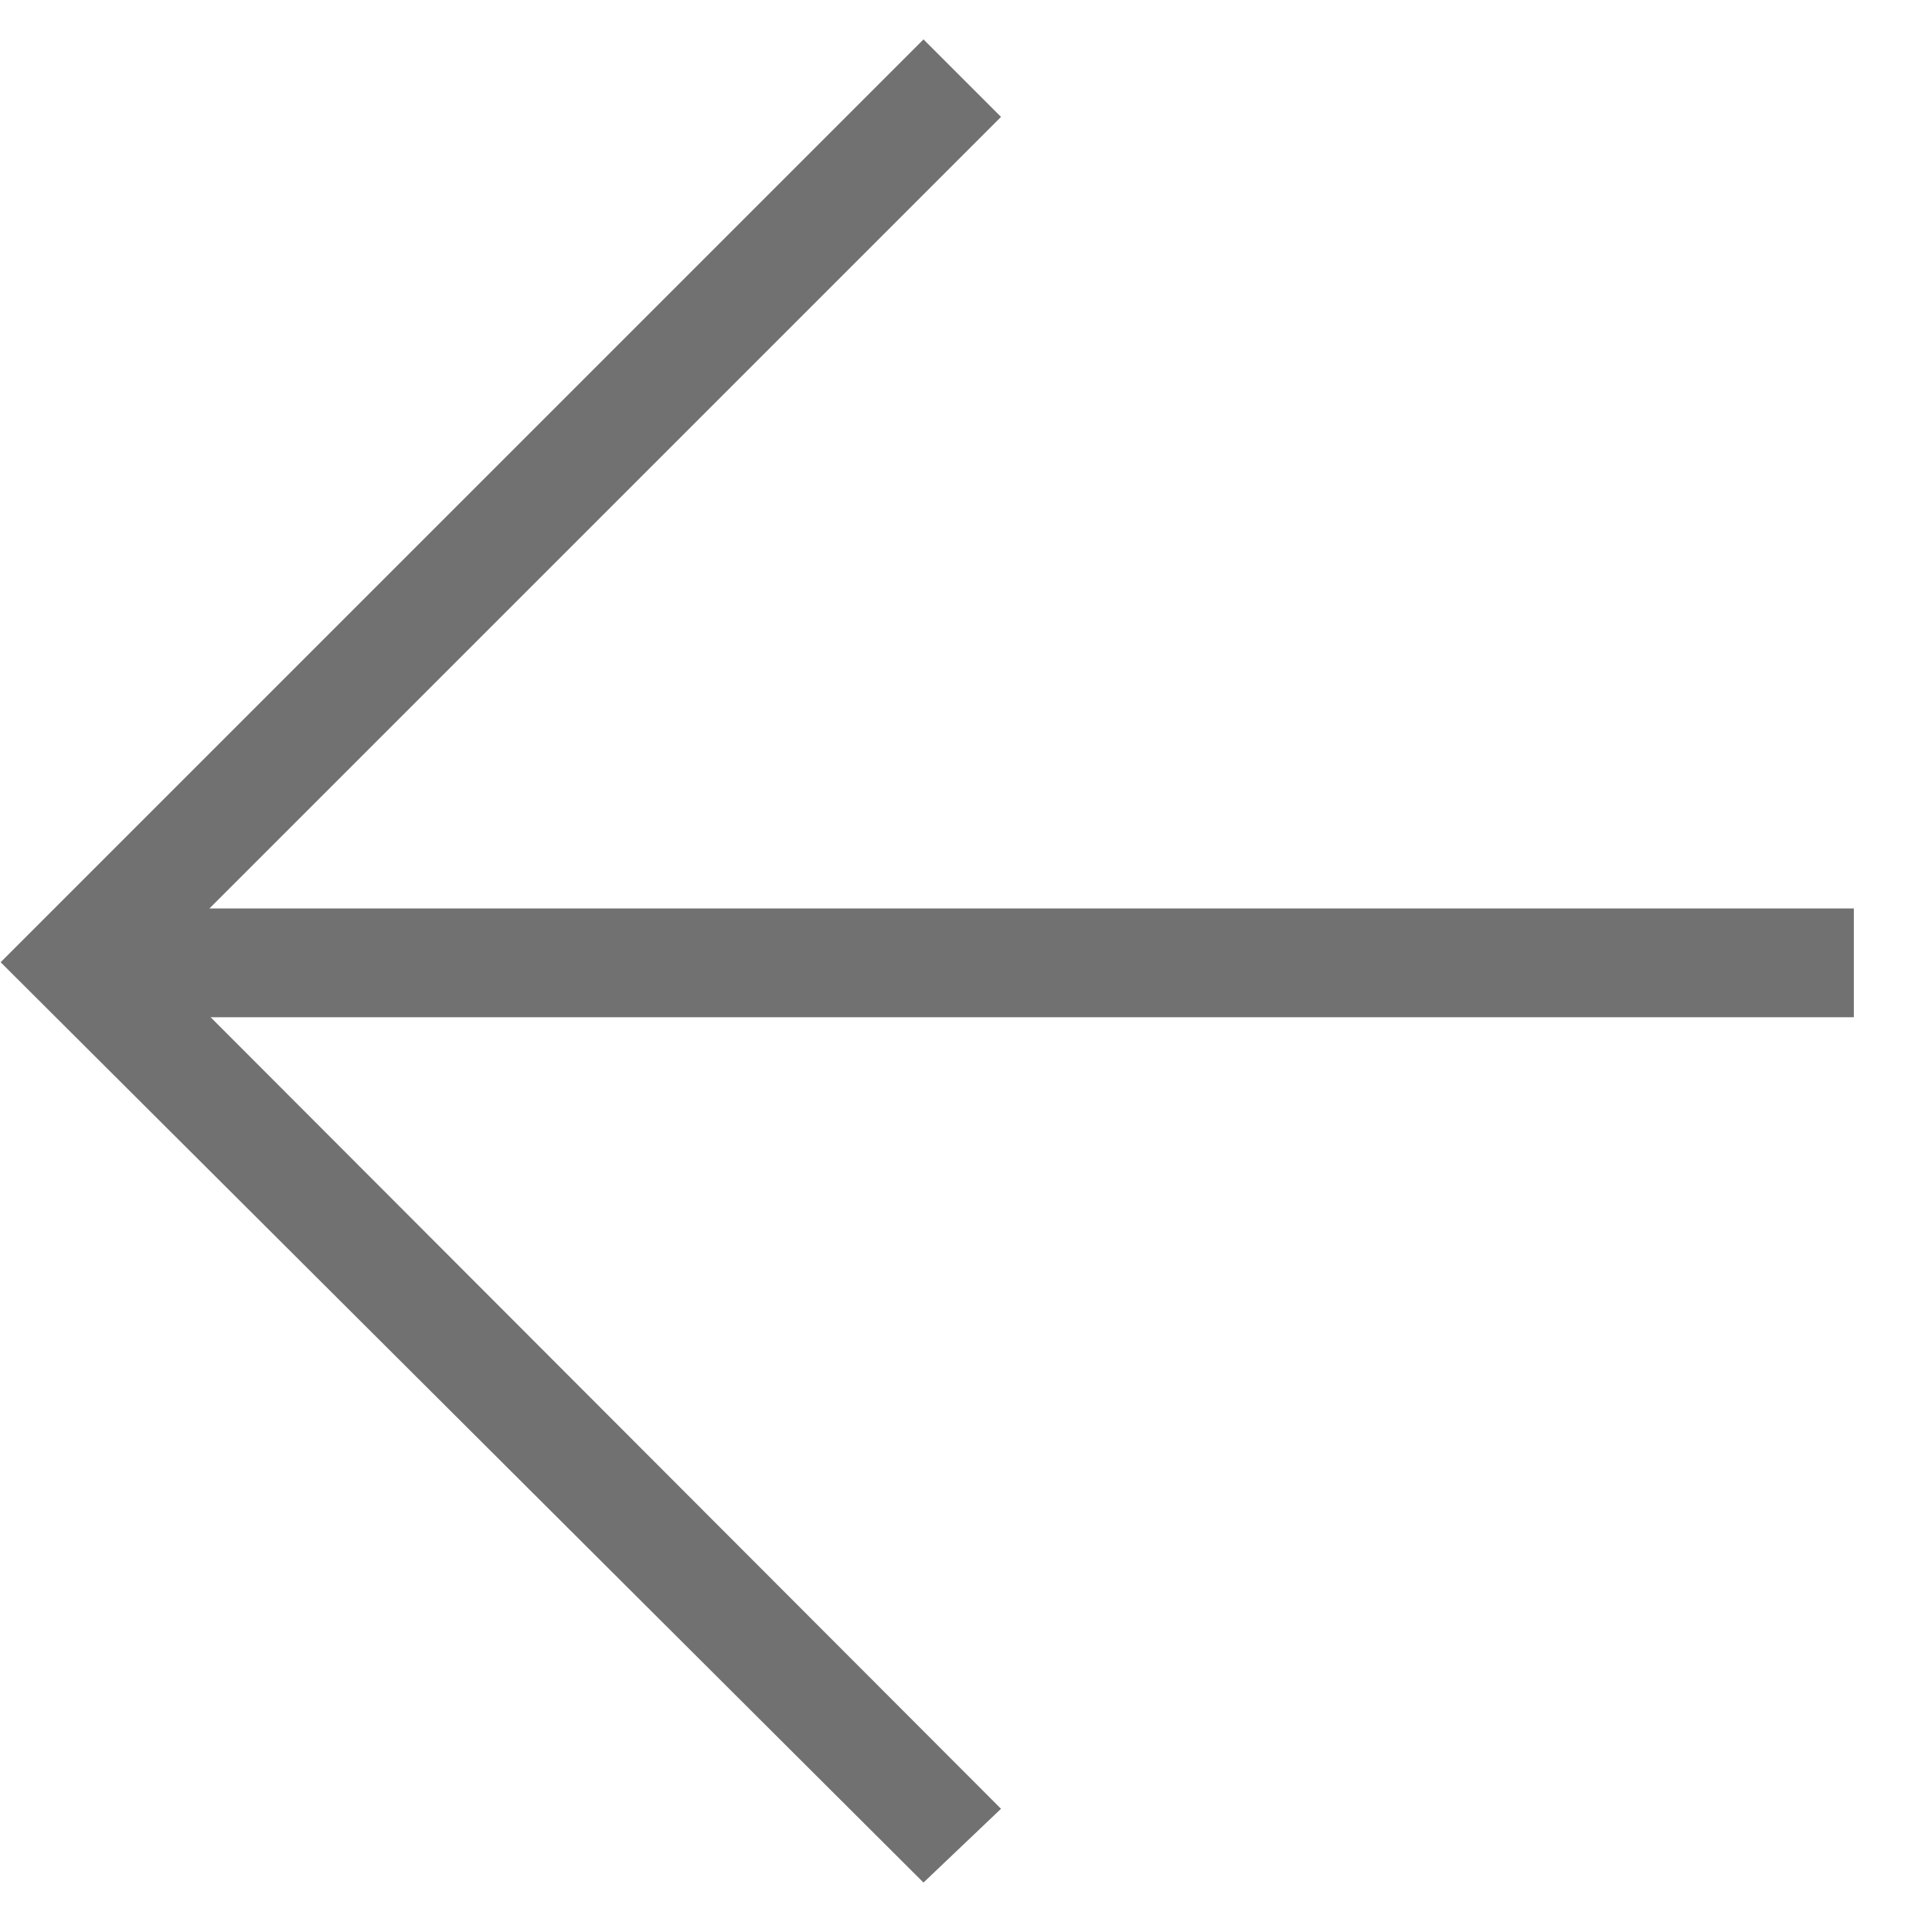
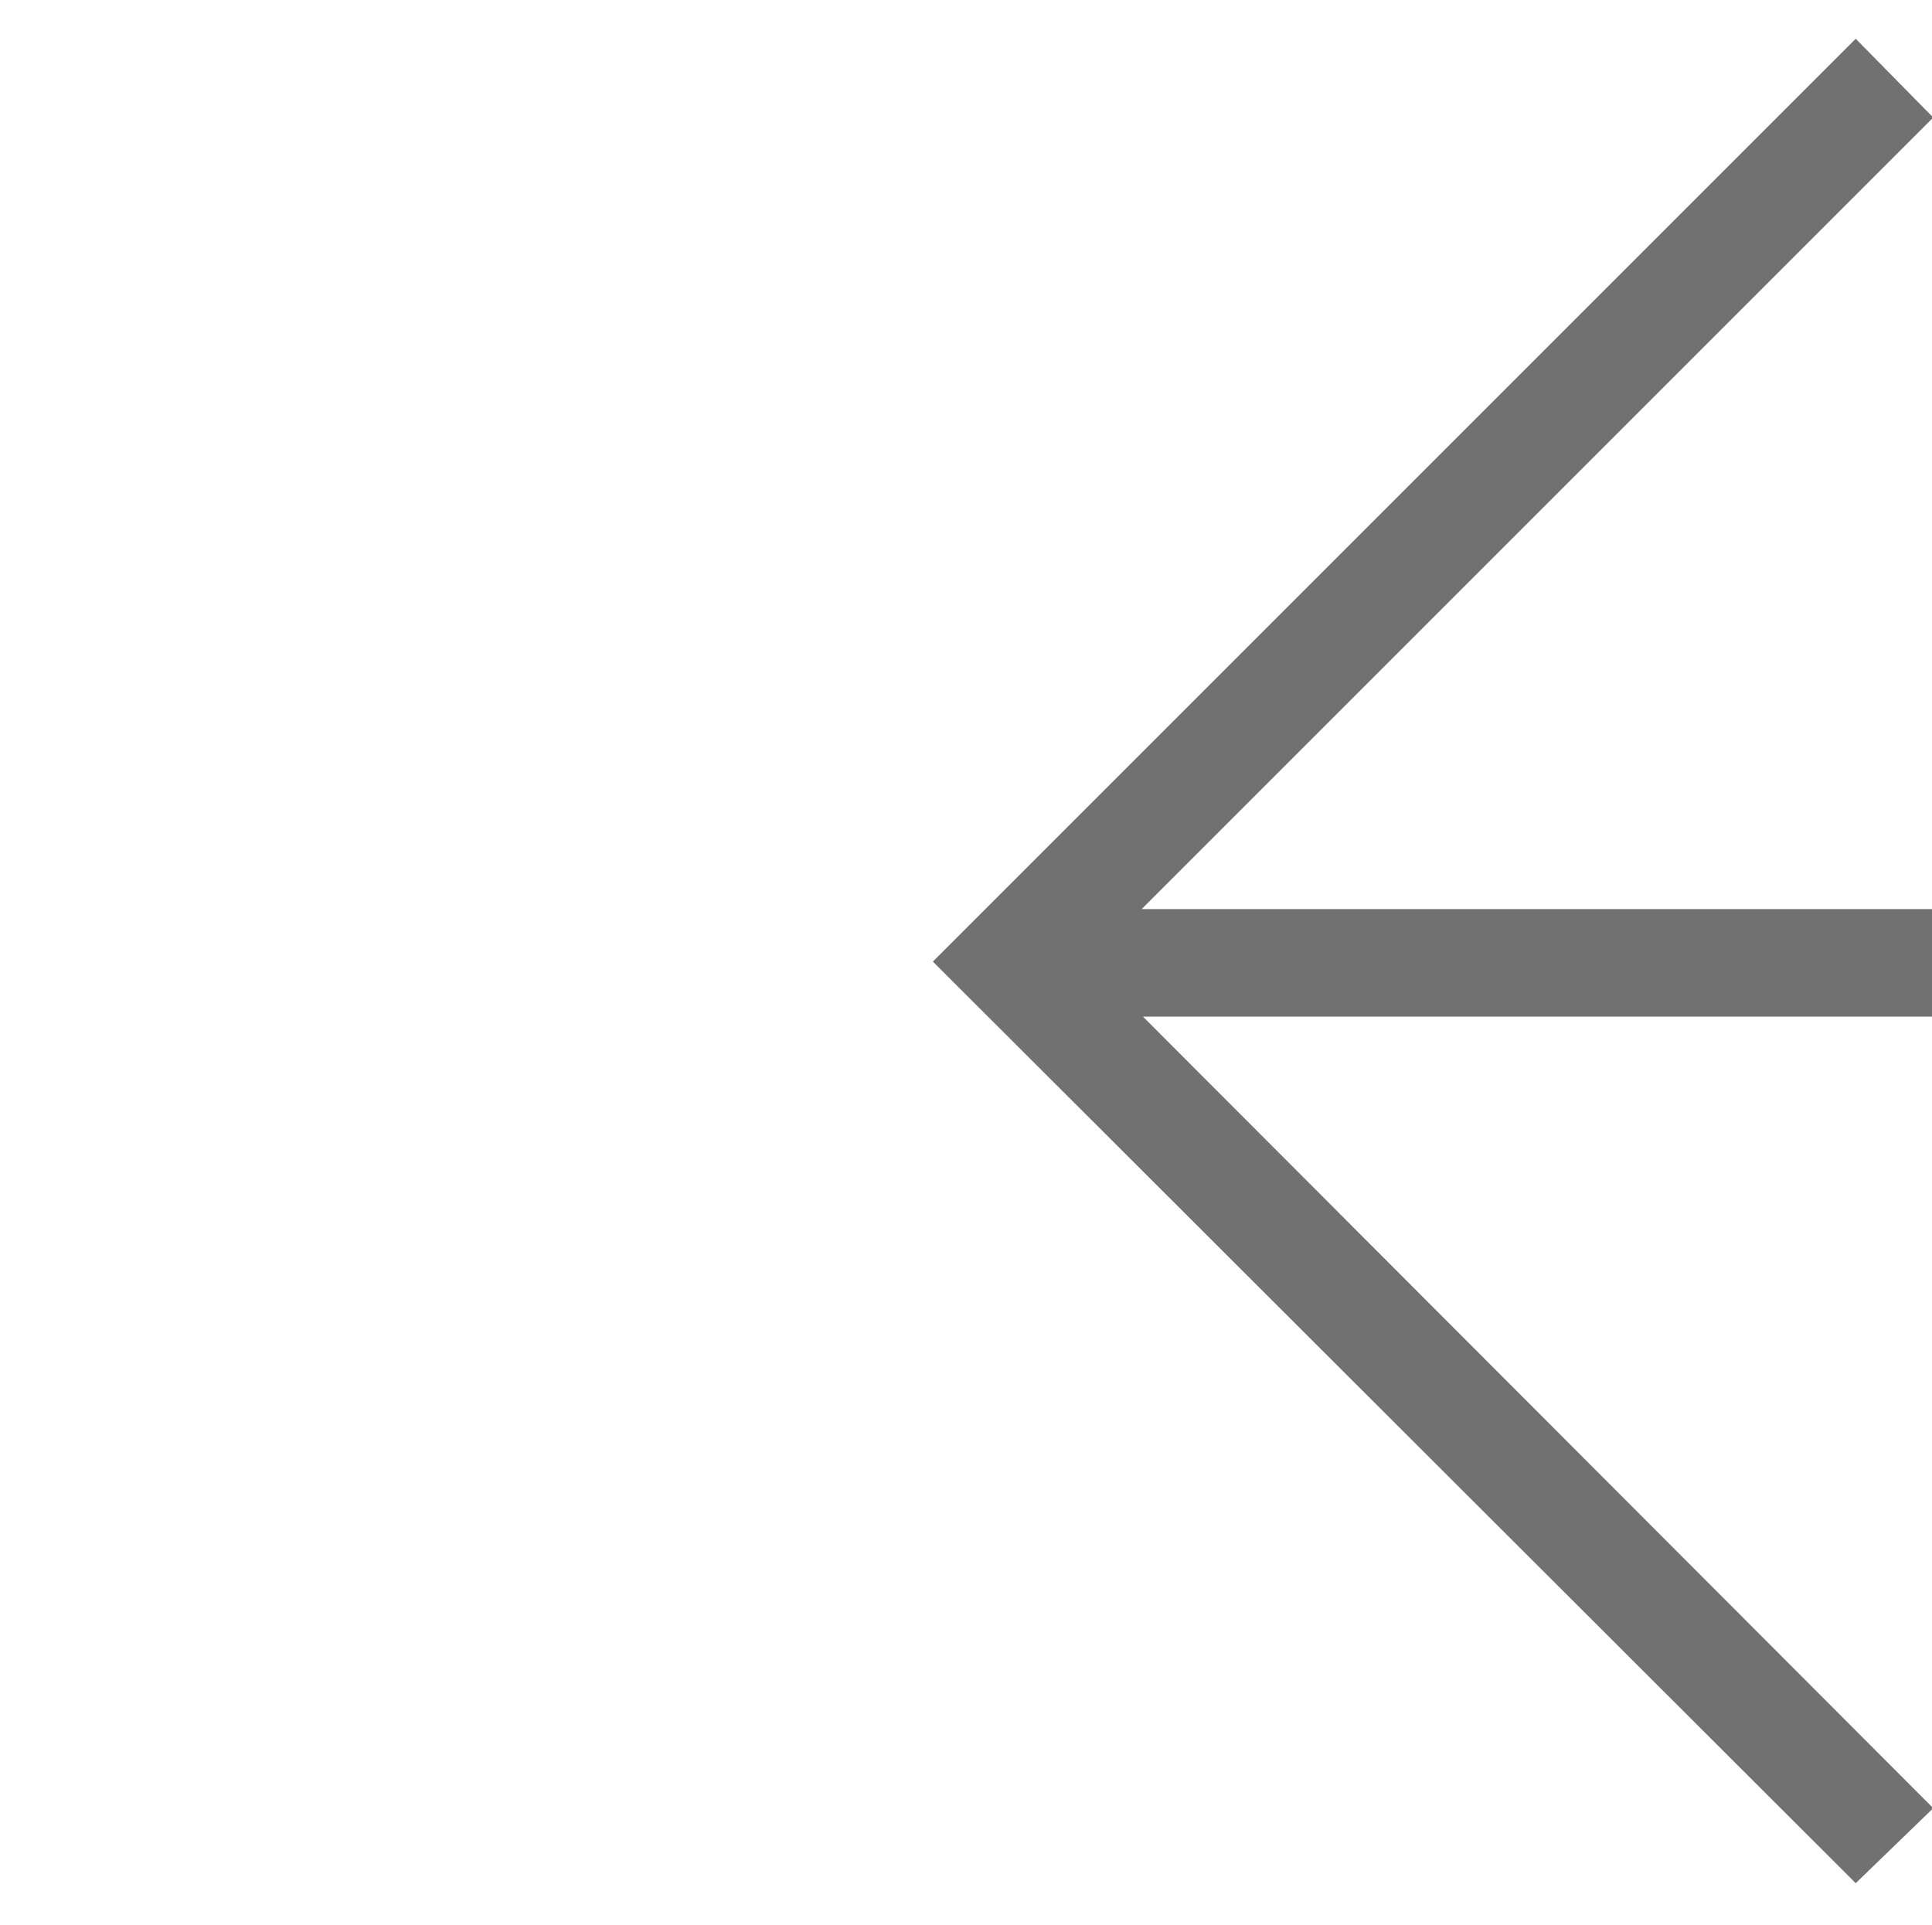
- <svg xmlns="http://www.w3.org/2000/svg" version="1.1" id="svg2" x="0px" y="0px" width="1.545px" height="1.539px" viewBox="0 0 1.545 1.539" enable-background="new 0 0 1.545 1.539" xml:space="preserve">
-   <g id="benchMarkSymbol" transform="translate(6.25e-2,0.7695)">
-     <g id="polyline4">
-       <polygon fill="#717171" points="0.676,0.736 -0.062,0 0.676,-0.738 0.738,-0.676 0.062,0 0.738,0.677   " />
-     </g>
-     <g id="line6">
-       <rect y="-0.043" fill="#717171" width="1.42" height="0.087" />
-     </g>
-   </g>
+ <svg xmlns="http://www.w3.org/2000/svg" version="1.1" id="svg2" x="0px" y="0px" viewBox="0 0 1.545 1.539" style="enable-background:new 0 0 1.545 1.539;" xml:space="preserve">
+   <style type="text/css">
+ 	.st0{fill:none;}
+ 	.st1{fill:#717171;}
+ </style>
+   <rect x="-0.727" y="-0.73" class="st0" width="2.999" height="2.999" />
+   <polygon class="st1" points="2.228,0.727 0.913,0.727 1.546,0.094 1.484,0.031 0.746,0.769 1.484,1.506 1.546,1.446 0.914,0.813   2.228,0.813 " />
</svg>
